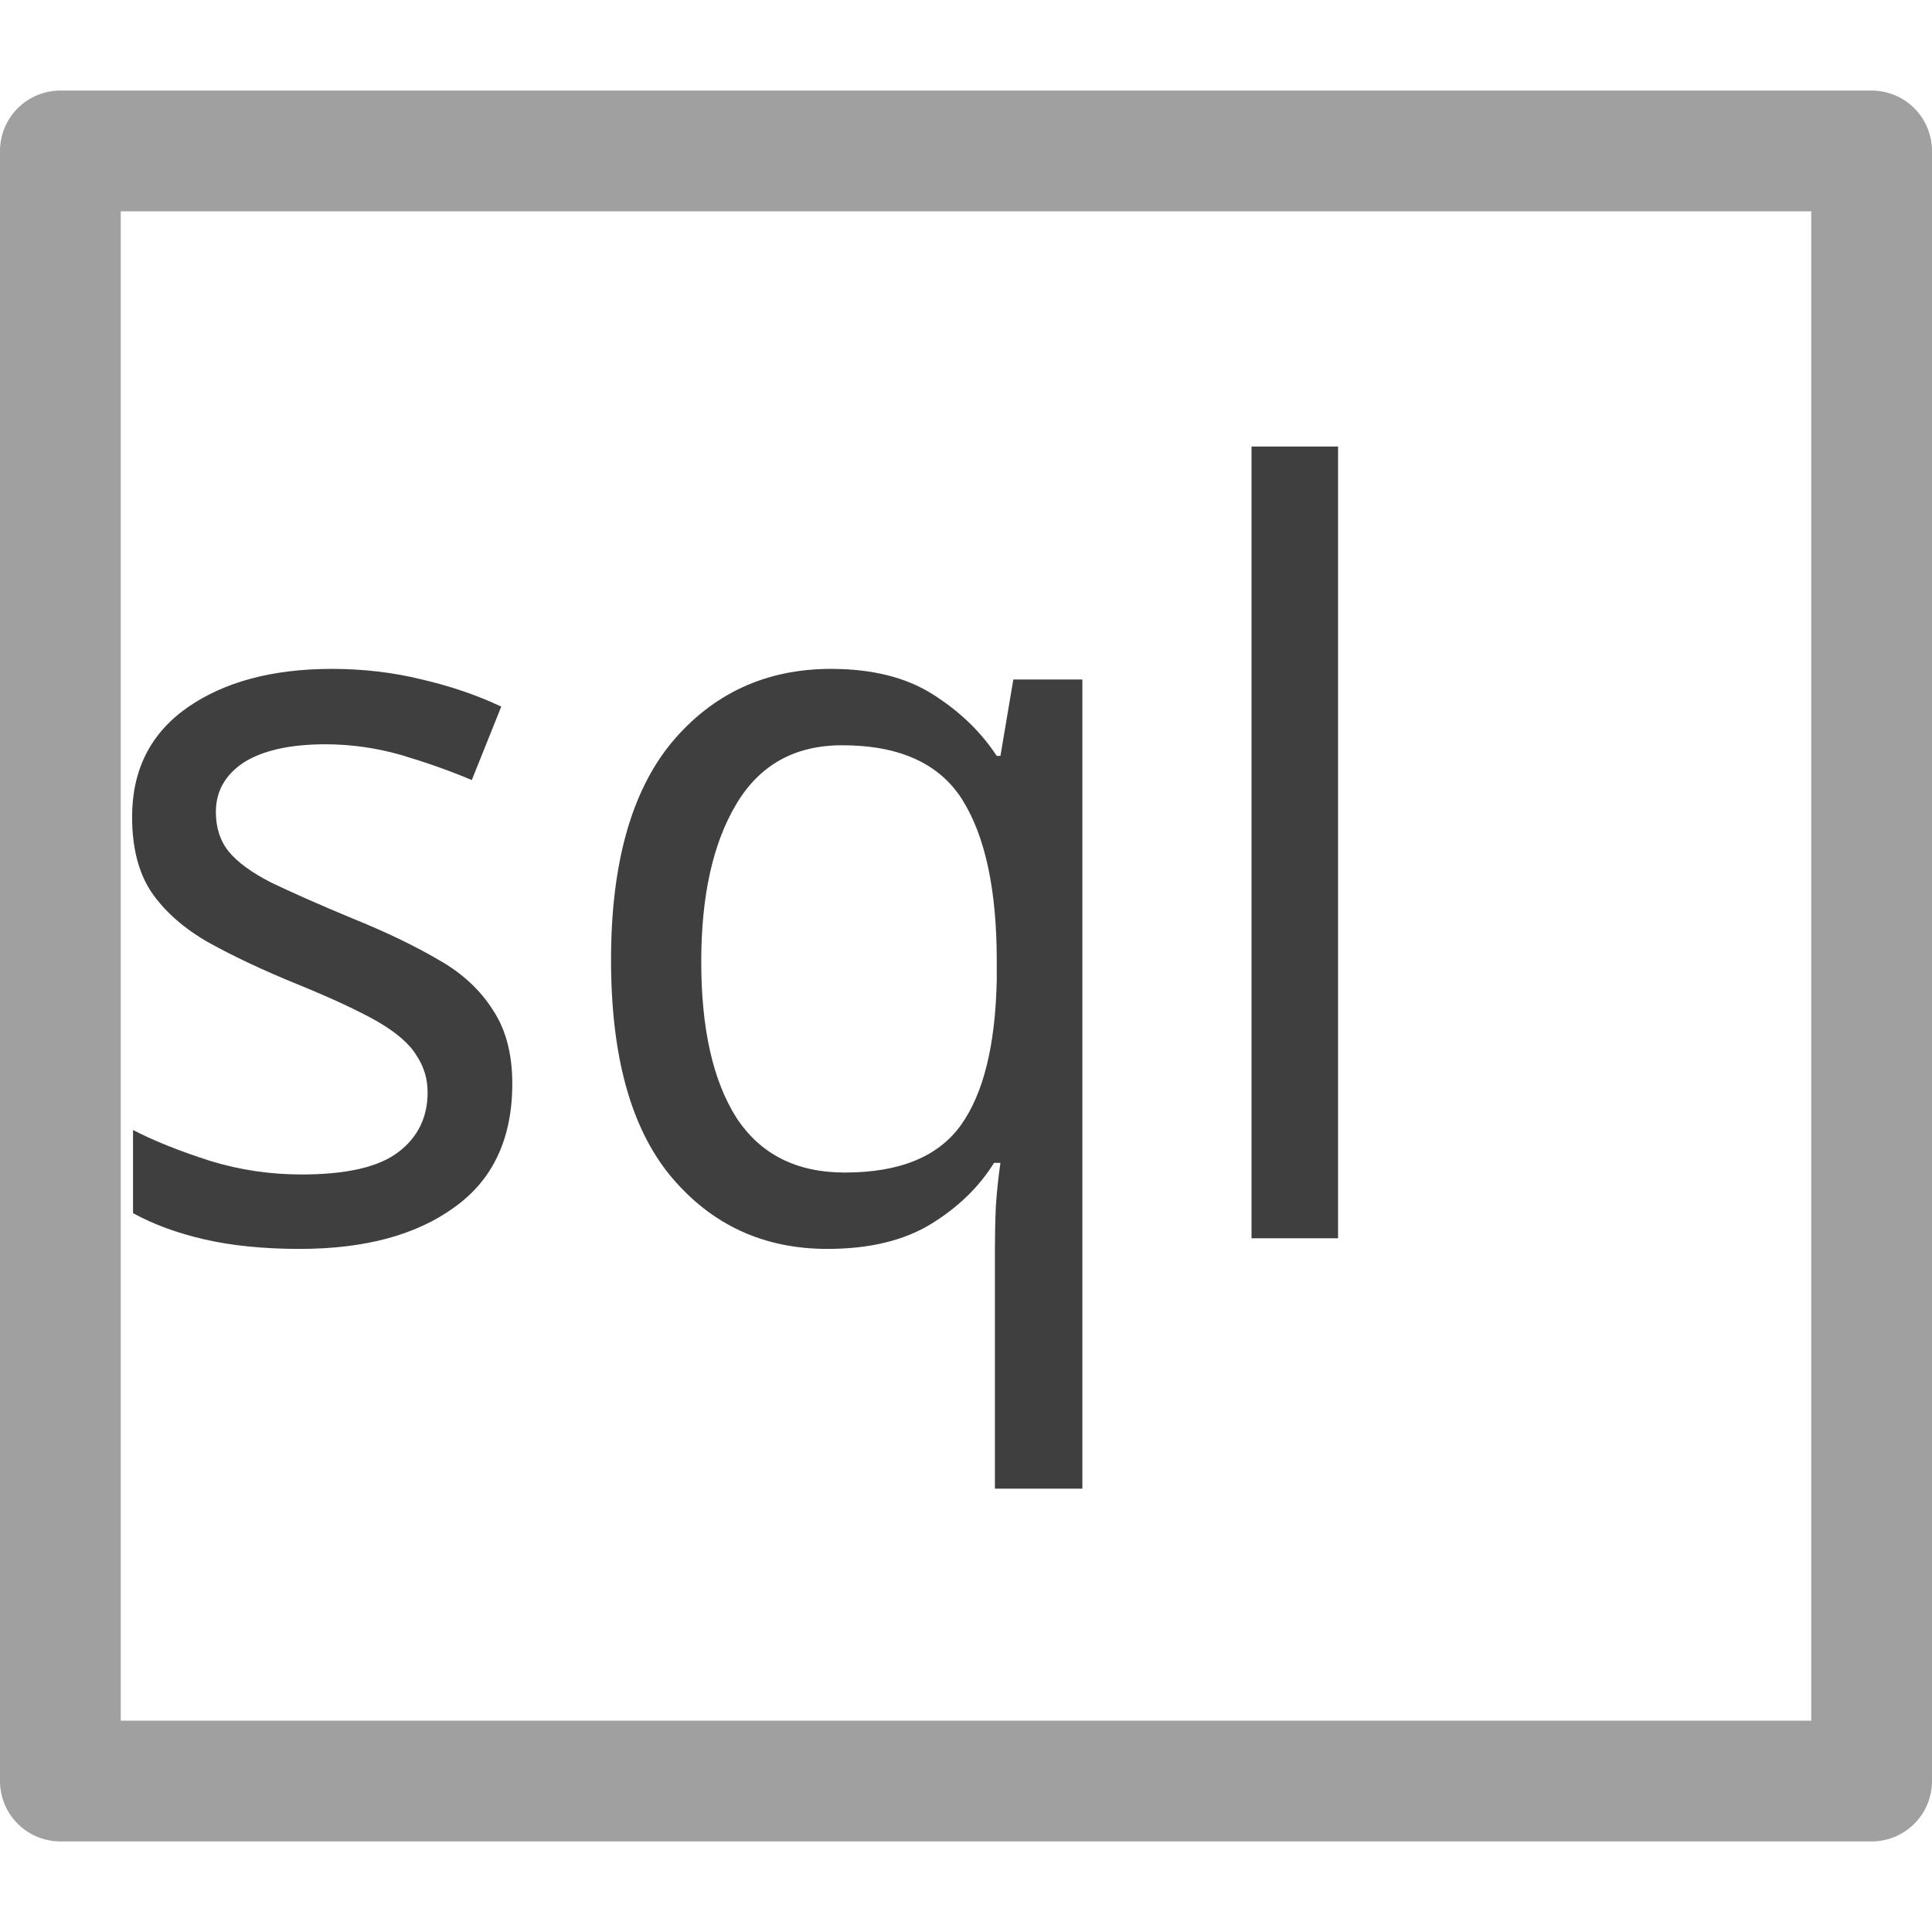
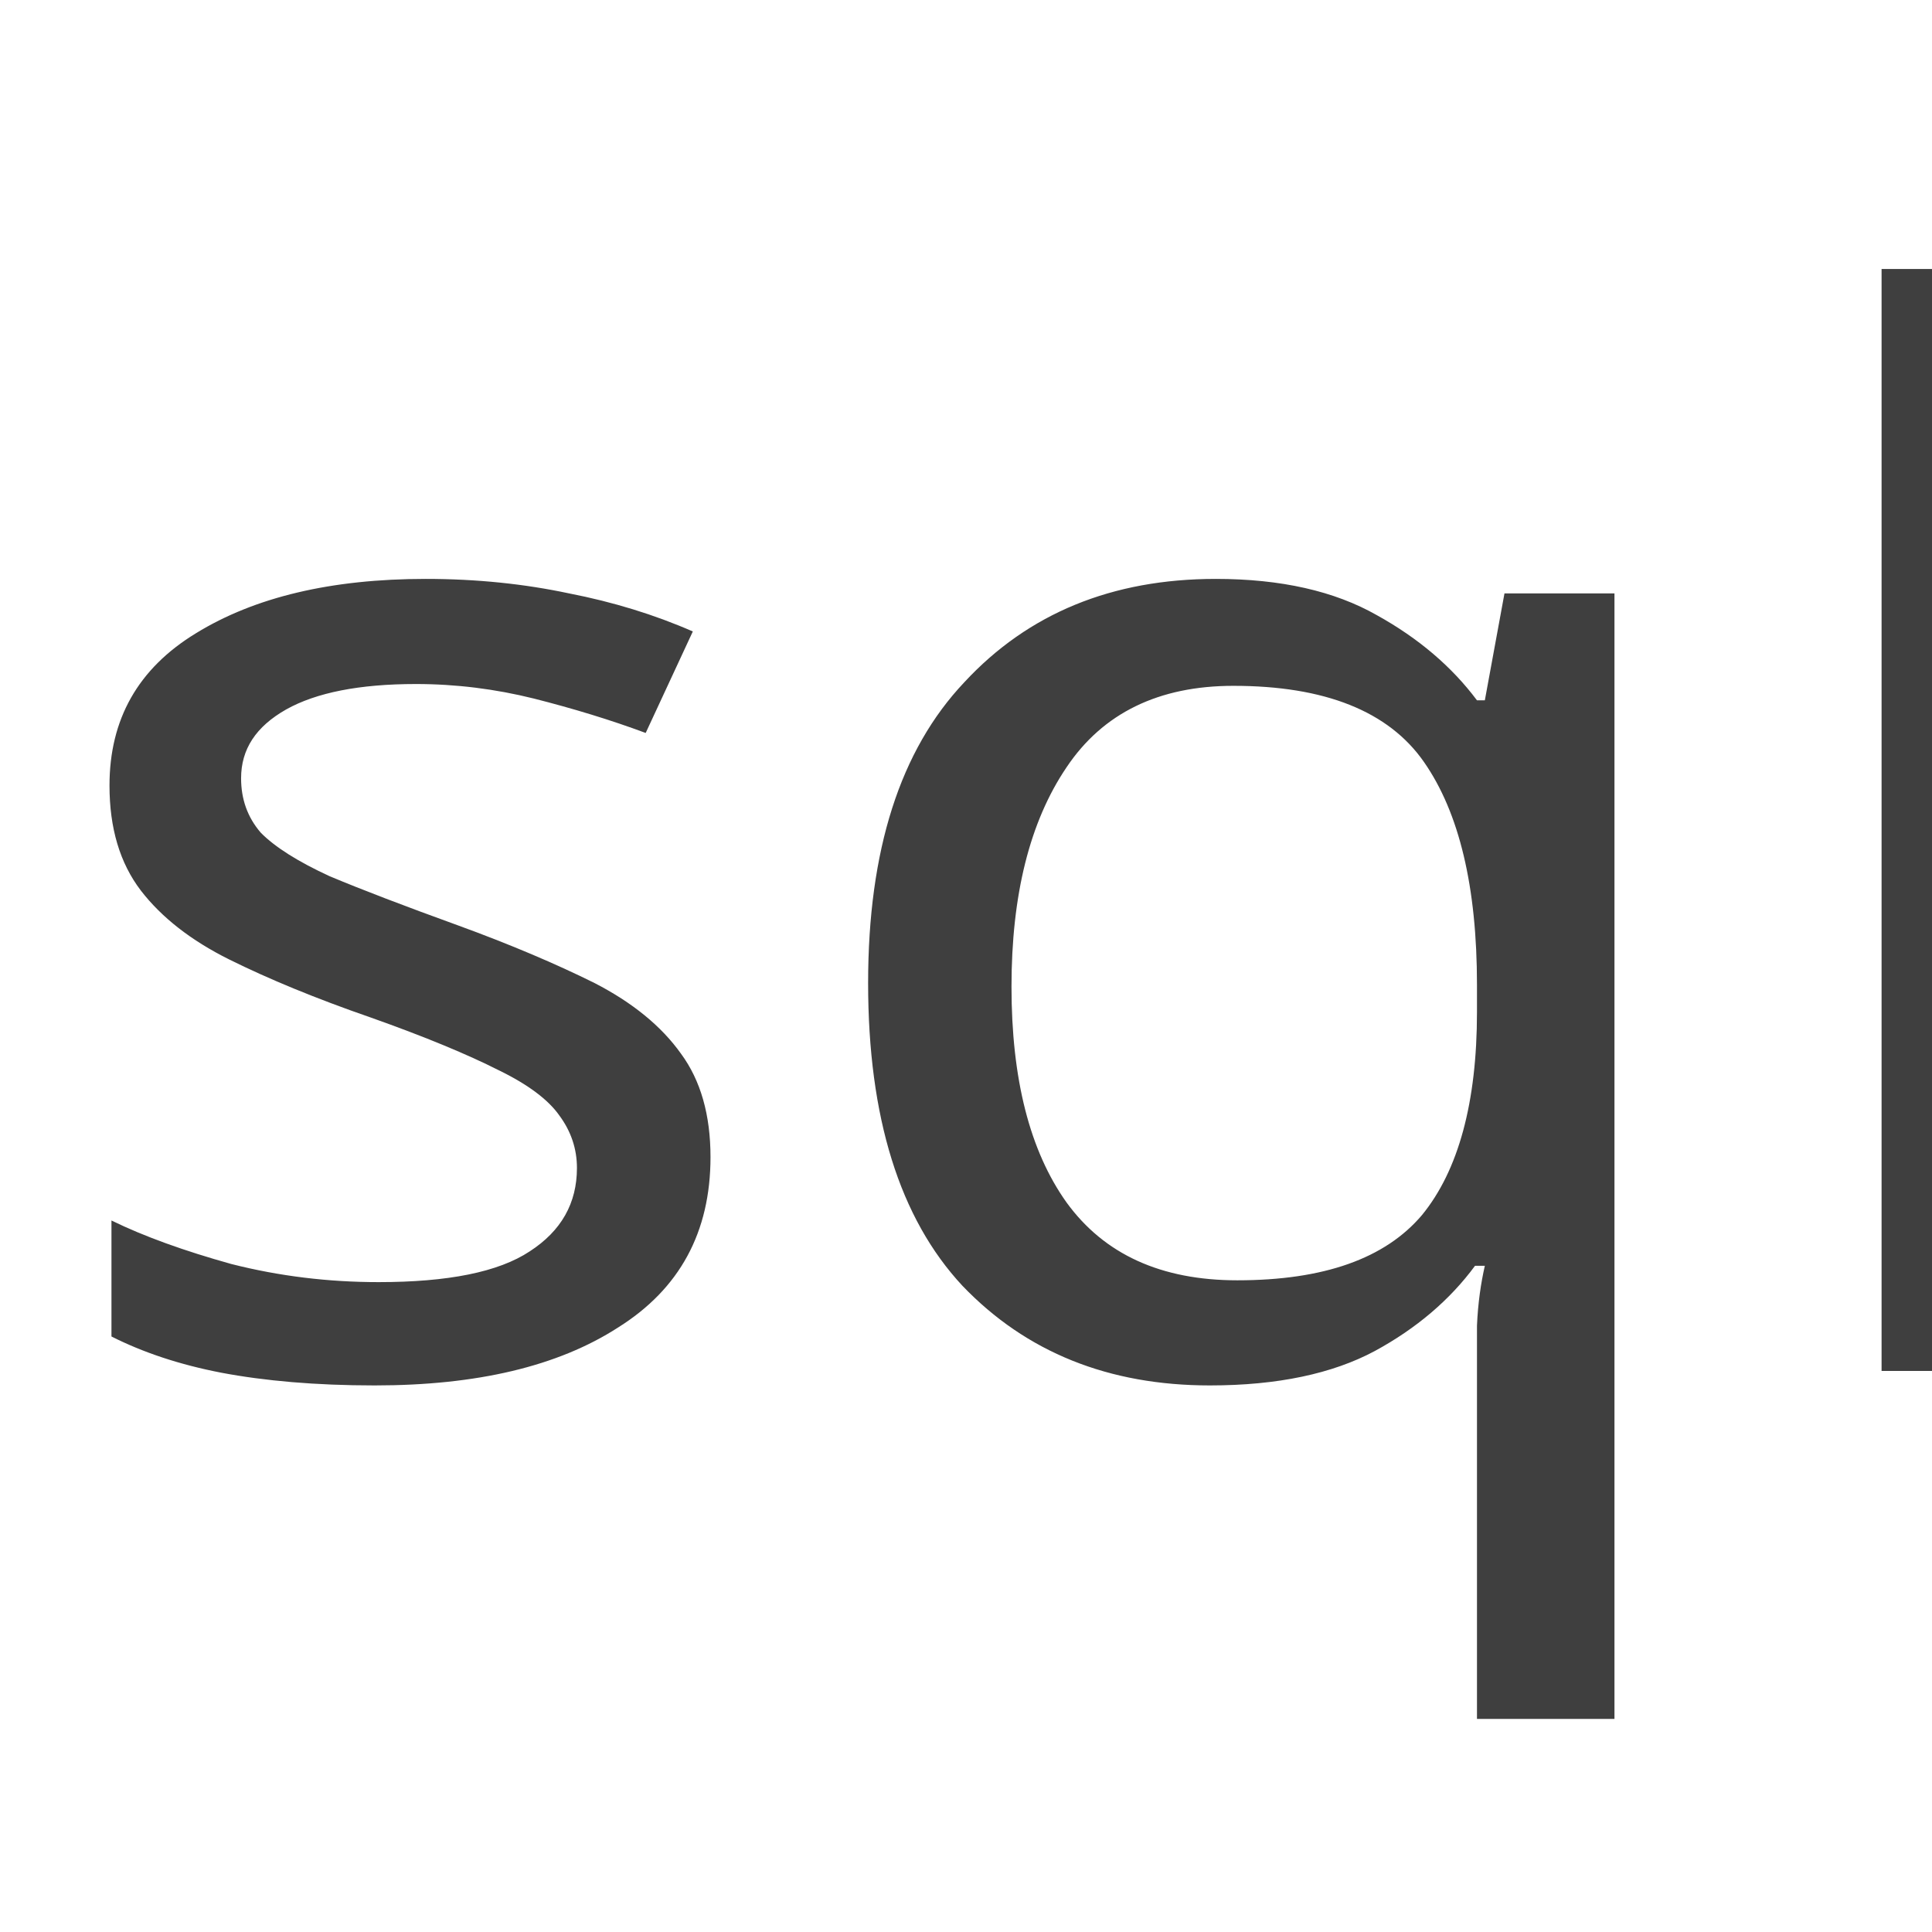
- <svg xmlns="http://www.w3.org/2000/svg" width="32" height="32" viewBox="0 0 32 32" id="svg2" version="1.1">
+ <svg xmlns="http://www.w3.org/2000/svg" width="16" height="16" viewBox="0 0 16 16" id="svg2" version="1.1">
  <defs id="defs4" />
-   <g id="layer1" transform="translate(0,-1020.362)">
+   <g id="layer1" transform="translate(0,-1036.362)">
    <text xml:space="preserve" style="font-style:normal;font-variant:normal;font-weight:normal;font-stretch:normal;font-size:40px;line-height:125%;font-family:Arial;-inkscape-font-specification:'Arial, Normal';text-align:start;letter-spacing:0px;word-spacing:0px;writing-mode:lr-tb;text-anchor:start;fill:#000000;fill-opacity:1;stroke:none;stroke-width:1px;stroke-linecap:butt;stroke-linejoin:miter;stroke-opacity:1" x="8.3" y="1029.362" id="text4688">
      <tspan id="tspan4690" x="8.3" y="1029.362" />
    </text>
    <text xml:space="preserve" style="font-style:normal;font-variant:normal;font-weight:normal;font-stretch:normal;font-size:32.721px;line-height:125%;font-family:'Droid Sans Mono';-inkscape-font-specification:'Droid Sans Mono';text-align:start;letter-spacing:0px;word-spacing:0px;writing-mode:lr-tb;text-anchor:start;fill:#007eb7;fill-opacity:1;stroke:none;stroke-width:1px;stroke-linecap:butt;stroke-linejoin:miter;stroke-opacity:1" x="8.376" y="1121.524" id="text4692" transform="scale(1.069654,0.9348816)">
      <tspan id="tspan4694" x="8.376" y="1121.524" style="font-style:normal;font-variant:normal;font-weight:normal;font-stretch:normal;font-family:'Droid Sans Mono';-inkscape-font-specification:'Droid Sans Mono';fill:#007eb7;fill-opacity:1" />
    </text>
    <text xml:space="preserve" style="font-style:normal;font-variant:normal;font-weight:normal;font-stretch:normal;font-size:35px;line-height:125%;font-family:Arial;-inkscape-font-specification:'Arial, Normal';text-align:start;letter-spacing:0px;word-spacing:0px;writing-mode:lr-tb;text-anchor:start;fill:#007eb7;fill-opacity:1;stroke:none;stroke-width:1px;stroke-linecap:butt;stroke-linejoin:miter;stroke-opacity:1" x="-5.3" y="1047.962" id="text6428">
      <tspan id="tspan6430" x="-5.3" y="1047.962" style="font-style:normal;font-variant:normal;font-weight:normal;font-stretch:normal;font-family:'Droid Sans Mono';-inkscape-font-specification:'Droid Sans Mono';fill:#007eb7;fill-opacity:1" />
      <tspan x="-5.3" y="1091.712" id="tspan6432" />
    </text>
-     <text xml:space="preserve" style="font-style:normal;font-variant:normal;font-weight:normal;font-stretch:normal;font-size:16.839px;line-height:125%;font-family:Arial;-inkscape-font-specification:'Arial, Normal';text-align:start;letter-spacing:0px;word-spacing:0px;writing-mode:lr-tb;text-anchor:start;fill:#3f3f3f;fill-opacity:1;stroke:none;stroke-width:1px;stroke-linecap:butt;stroke-linejoin:miter;stroke-opacity:1" x="1.383" y="1015.736" id="text7103" transform="scale(0.9758496,1.024748)">
-       <tspan id="tspan7105" x="1.383" y="1015.736" style="font-style:normal;font-variant:normal;font-weight:normal;font-stretch:normal;font-family:'Droid Sans Mono';-inkscape-font-specification:'Droid Sans Mono';fill:#3f3f3f;fill-opacity:1">sql</tspan>
+     <text xml:space="preserve" style="font-style:normal;font-variant:normal;font-weight:normal;font-stretch:normal;font-size:7.366px;line-height:125%;font-family:Arial;-inkscape-font-specification:'Arial, Normal';text-align:start;letter-spacing:0px;word-spacing:0px;writing-mode:lr-tb;text-anchor:start;fill:#3f3f3f;fill-opacity:1;stroke:none;stroke-width:1px;stroke-linecap:butt;stroke-linejoin:miter;stroke-opacity:1" x="0.23" y="1090.668" id="text7103" transform="scale(1.040996,0.9606182)">
+       <tspan id="tspan7105" x="0.23" y="1090.668" style="font-style:normal;font-variant:normal;font-weight:normal;font-stretch:normal;font-size:12.5px;font-family:Tahoma;-inkscape-font-specification:Tahoma;fill:#3f3f3f;fill-opacity:1">sql</tspan>
    </text>
-     <rect style="opacity:1;fill:none;fill-opacity:1;fill-rule:evenodd;stroke:#3f3f3f;stroke-width:2;stroke-linecap:round;stroke-linejoin:round;stroke-miterlimit:4;stroke-dasharray:none;stroke-dashoffset:0;stroke-opacity:0.49" id="rect4137" width="30" height="27" x="1" y="1022.862" />
  </g>
</svg>
